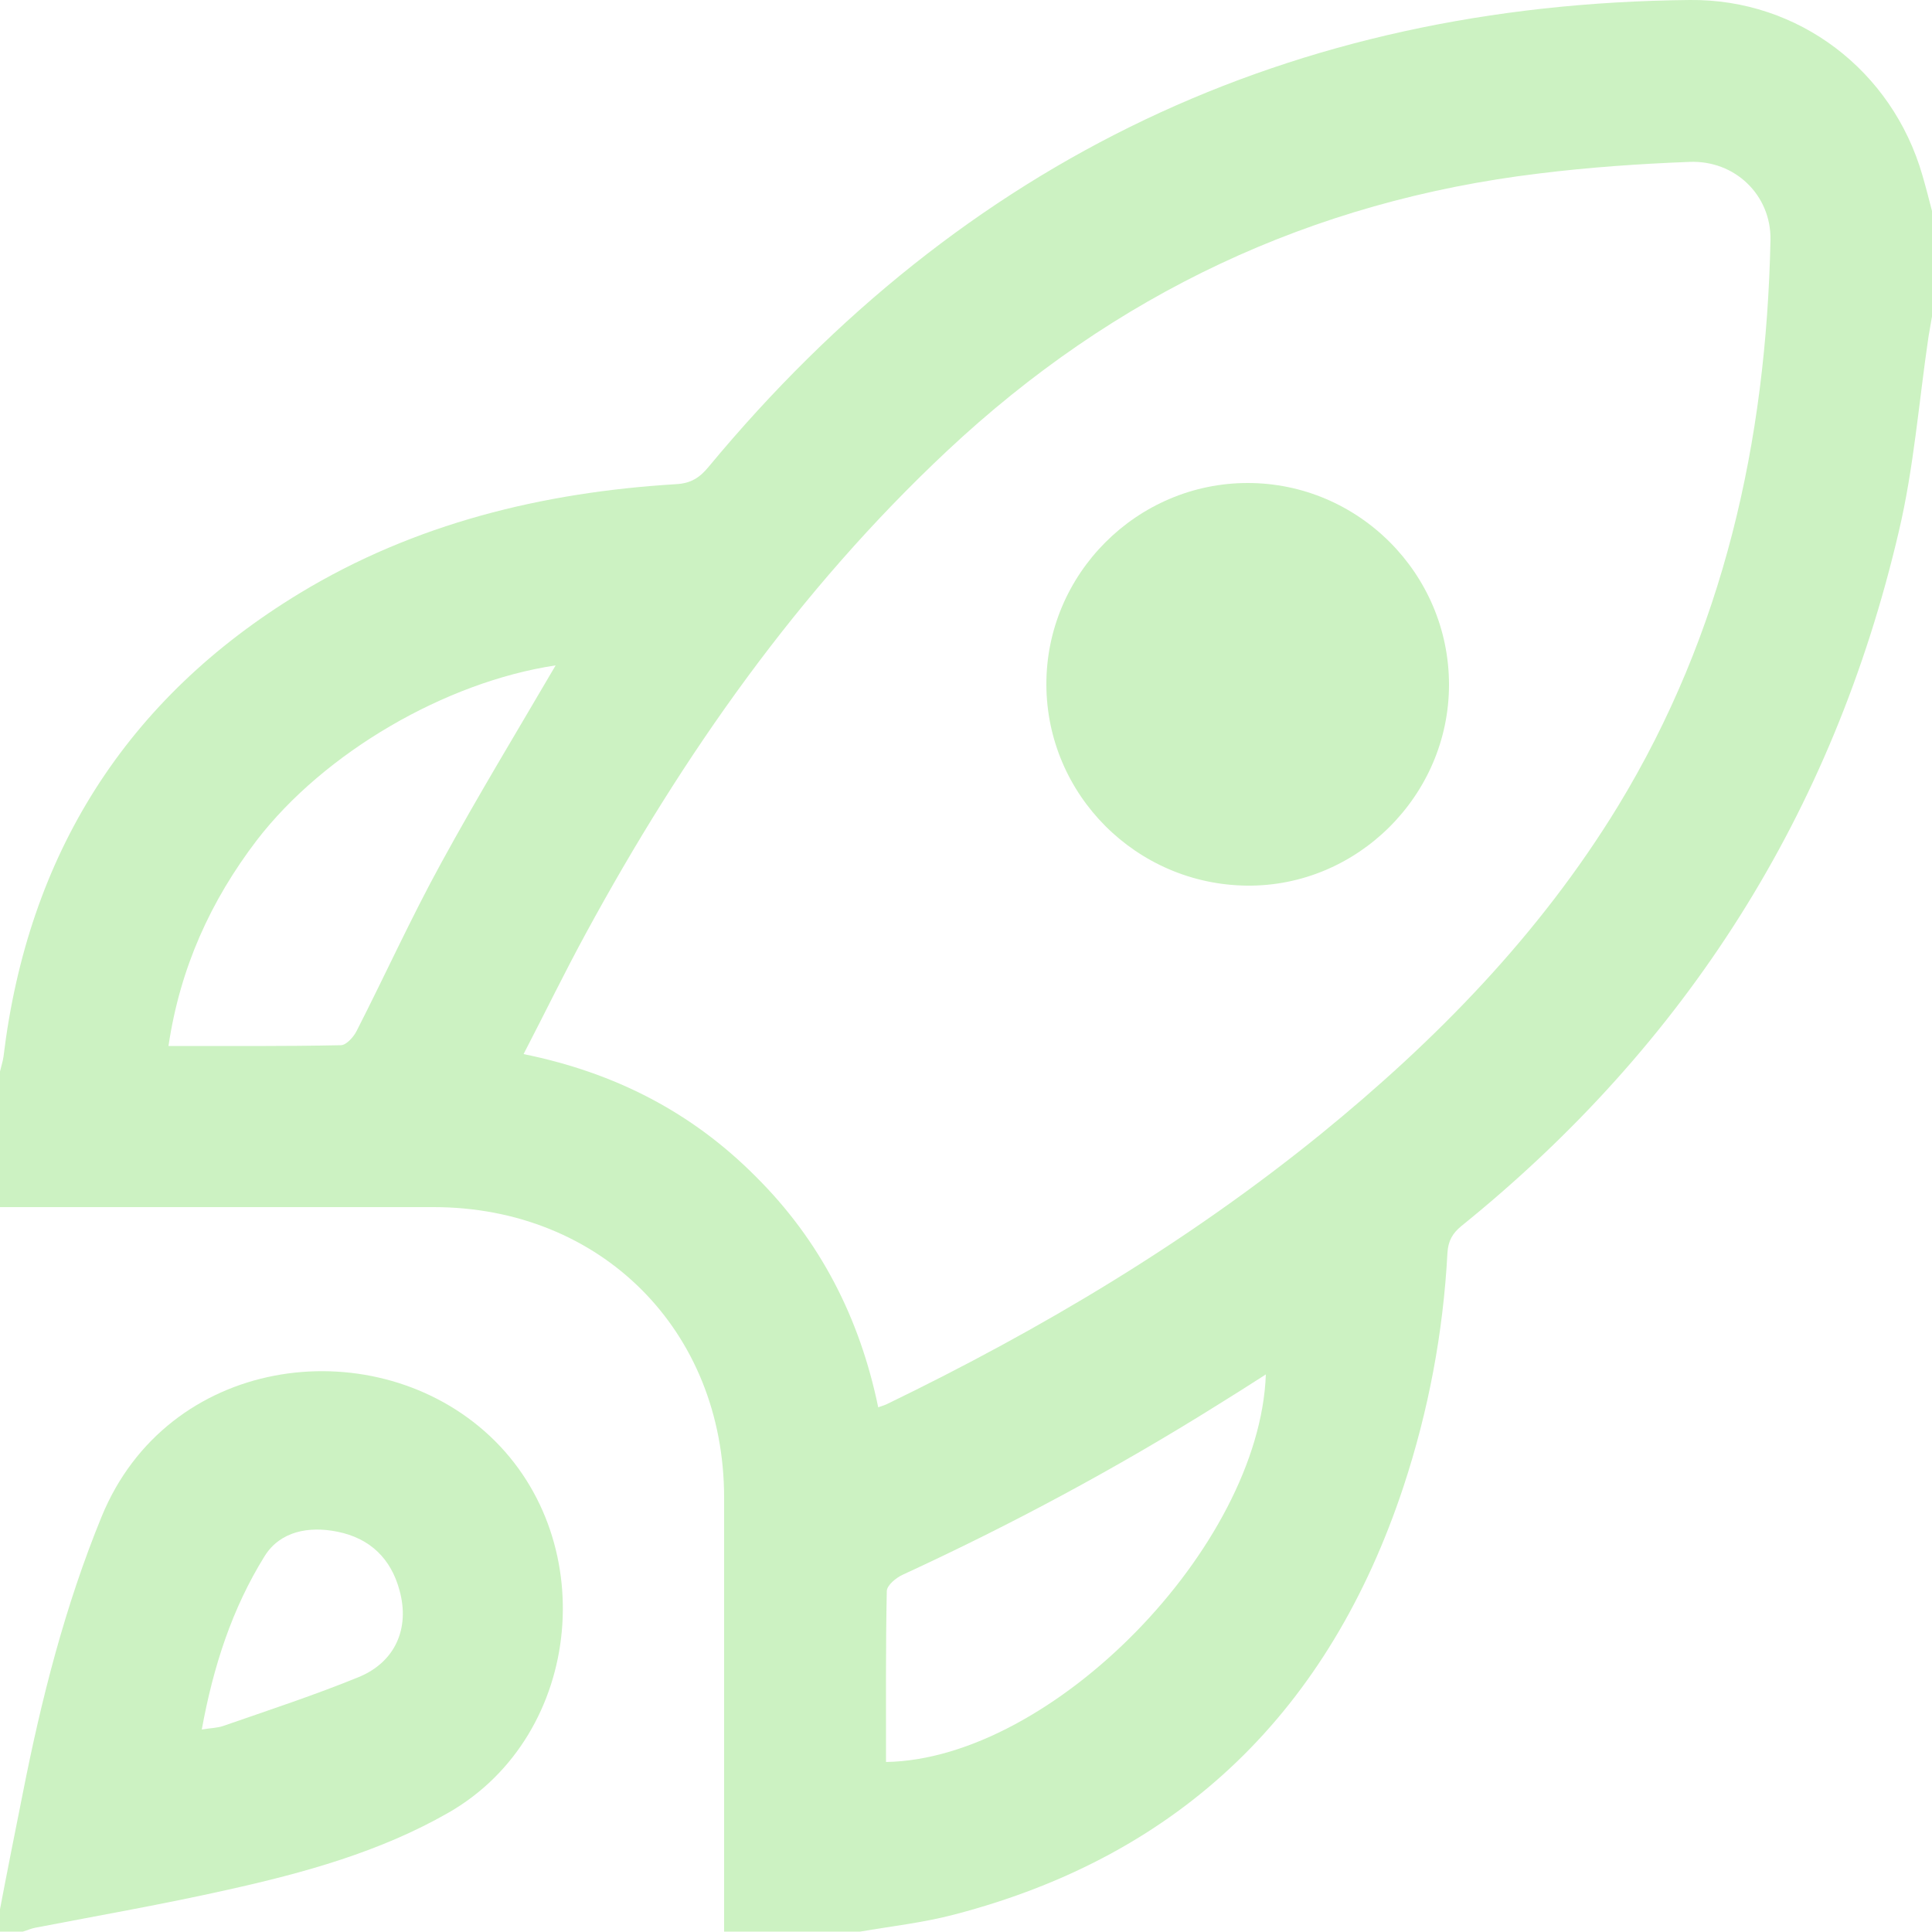
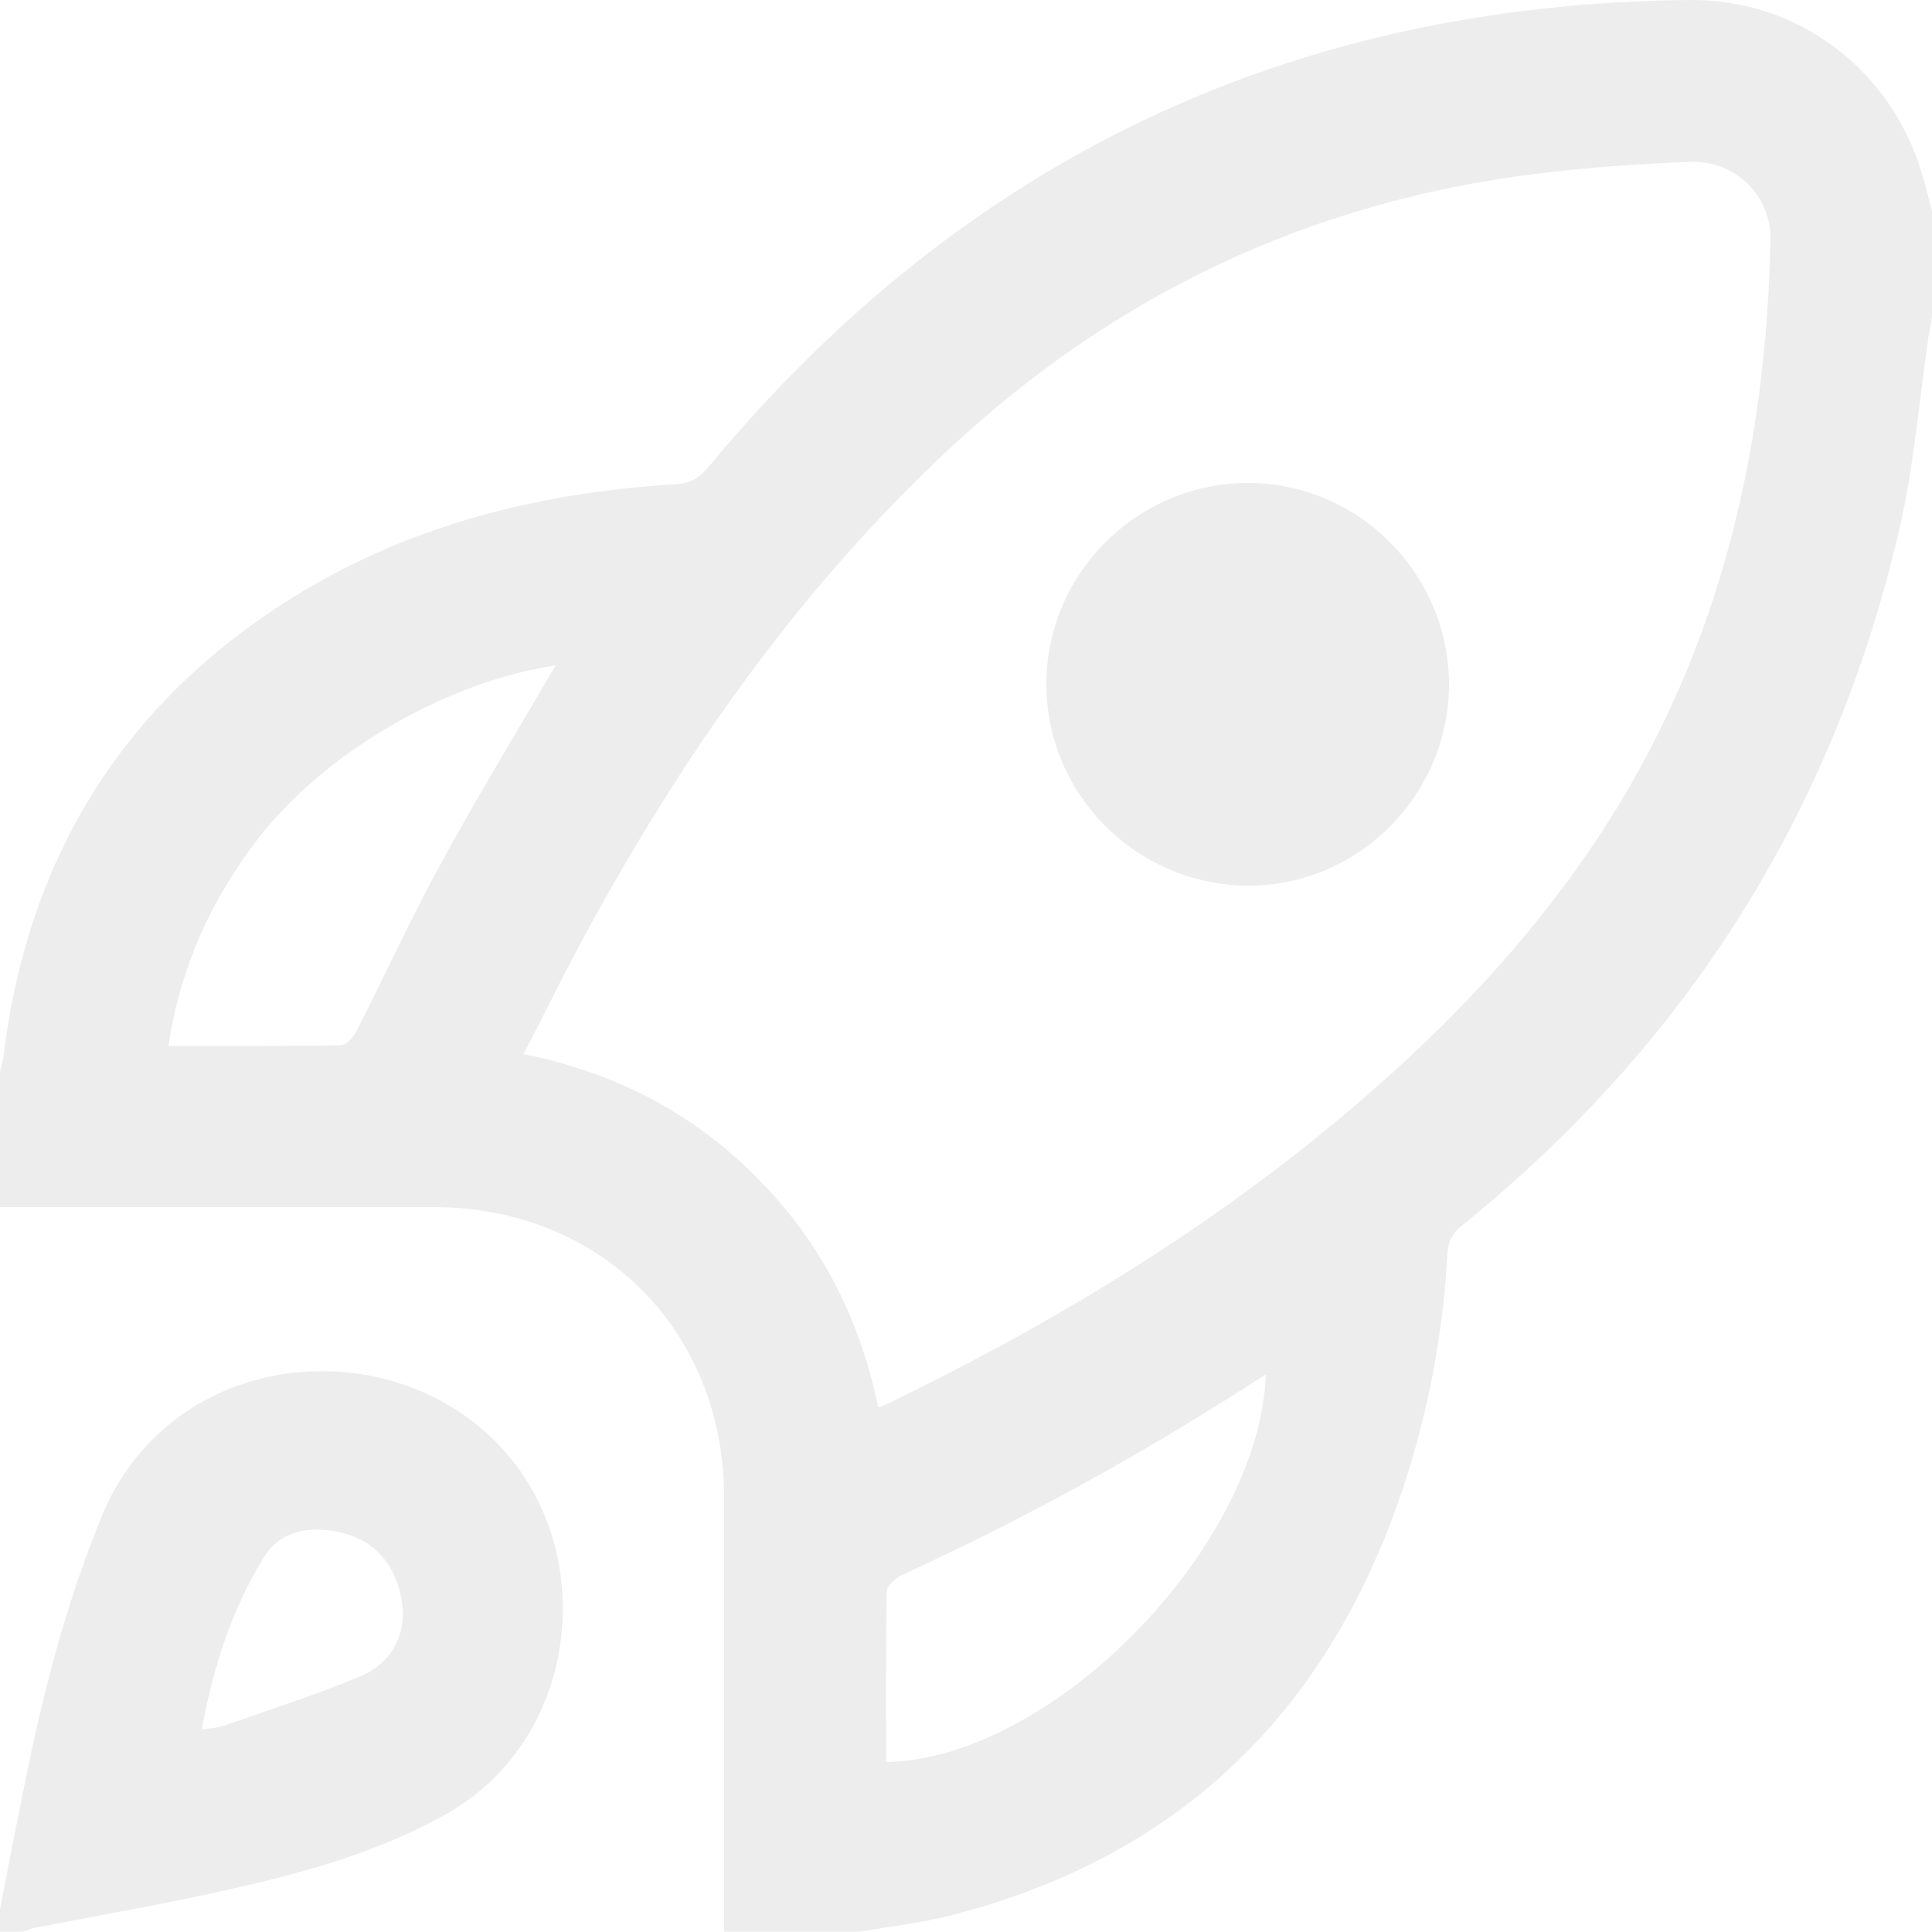
<svg xmlns="http://www.w3.org/2000/svg" id="Layer_2" viewBox="0 0 50 50">
  <defs>
-     <style>.cls-1{fill:#ccf2c2;stroke-width:0px;}</style>
+     <style>.cls-1{fill:#ededed;stroke-width:0px;}</style>
  </defs>
  <g id="Layer_1-2">
    <path class="cls-1" d="M0,31.25C0,30.08,0,28.9,0,27.73c.03-.13.07-.25.09-.38.63-5.23,3.17-9.27,7.67-12,2.97-1.8,6.28-2.61,9.74-2.82.38-.02.61-.17.84-.45C24.93,4.13,33.4.1,43.73,0c2.82-.03,5.24,1.83,6.02,4.53.09.31.17.62.25.93v2.73c-.03.17-.06.34-.09.52-.25,1.69-.38,3.4-.77,5.05-1.7,7.28-5.5,13.27-11.32,17.97-.23.19-.34.38-.36.69-.11,2.07-.49,4.09-1.14,6.06-1.91,5.76-5.72,9.53-11.63,11.07-.8.21-1.62.3-2.43.44h-3.52c0-3.74,0-7.49,0-11.23,0-4.33-3.19-7.52-7.52-7.52-3.74,0-7.49,0-11.23,0ZM22.73,36.42c.12-.04.18-.06.24-.09,3.98-1.93,7.76-4.18,11.2-6.97,3-2.44,5.67-5.17,7.7-8.49,2.74-4.5,3.84-9.45,3.95-14.66.02-1.16-.92-2.07-2.1-2.02-1.3.05-2.6.14-3.89.3-5.89.71-10.99,3.12-15.32,7.18-3.85,3.61-6.84,7.87-9.35,12.49-.55,1.01-1.05,2.04-1.61,3.12,2.37.48,4.36,1.51,6.01,3.17,1.66,1.65,2.69,3.65,3.17,5.98ZM14.38,17.22c-2.86.43-5.99,2.26-7.73,4.52-1.2,1.57-1.99,3.31-2.29,5.33,1.54,0,3,.01,4.46-.02.14,0,.33-.21.41-.37.74-1.45,1.41-2.93,2.19-4.35.94-1.72,1.96-3.4,2.96-5.11ZM22.93,45.6c4.3-.07,9.67-5.57,9.83-10.03-.42.27-.83.53-1.25.79-2.62,1.64-5.34,3.1-8.14,4.39-.18.08-.42.28-.42.43-.03,1.46-.02,2.92-.02,4.43Z" />
    <path class="cls-1" d="M0,49.41c.19-1,.39-2,.59-3,.48-2.44,1.09-4.84,2.04-7.16,1.7-4.15,6.92-4.84,9.91-2.21,3.05,2.68,2.59,7.85-.93,9.87-1.78,1.02-3.75,1.56-5.73,2-1.65.37-3.31.66-4.97.98-.11.02-.21.07-.32.1H0C0,49.8,0,49.61,0,49.41ZM5.22,44.76c.24-.04.4-.04.55-.09,1.18-.41,2.37-.8,3.52-1.27.94-.39,1.32-1.26,1.05-2.24-.22-.82-.76-1.35-1.61-1.52-.74-.15-1.48-.01-1.88.63-.84,1.35-1.33,2.85-1.63,4.5Z" />
    <path class="cls-1" d="M37.5,17.72c0,2.87-2.38,5.23-5.23,5.2-2.86-.03-5.18-2.35-5.19-5.2-.01-2.86,2.34-5.22,5.21-5.22,2.87,0,5.21,2.35,5.21,5.22Z" />
  </g>
</svg>
